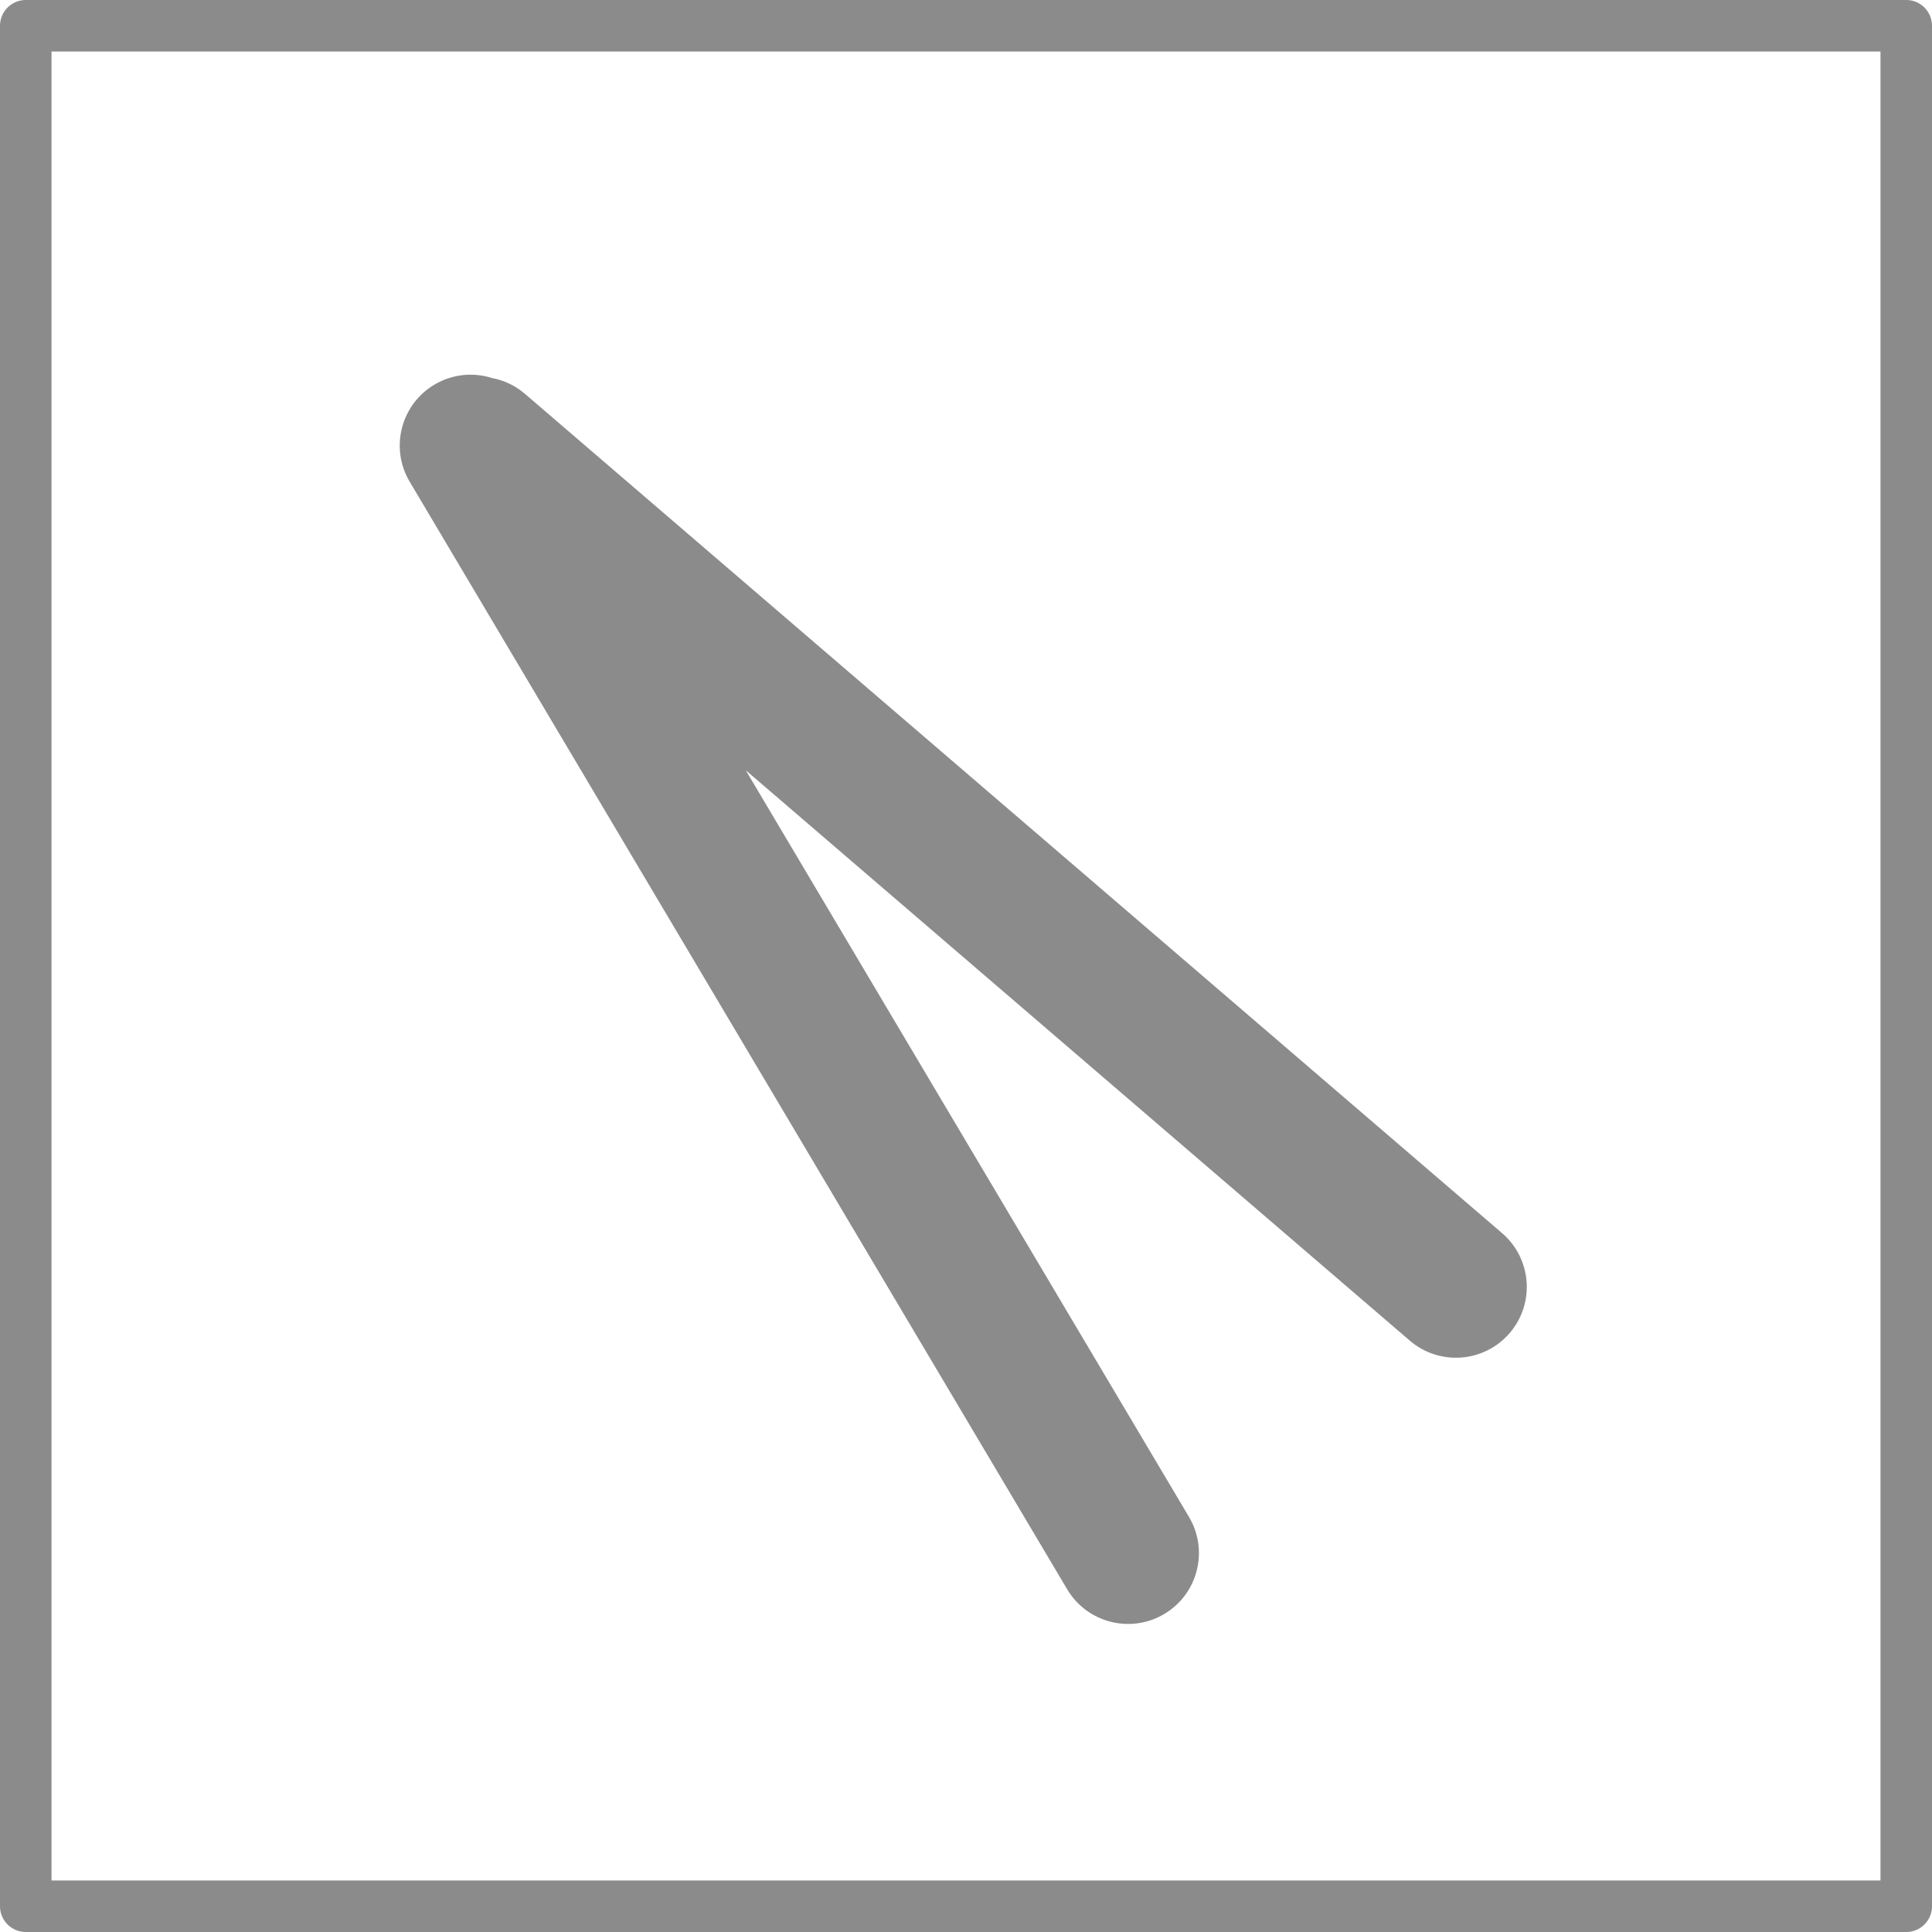
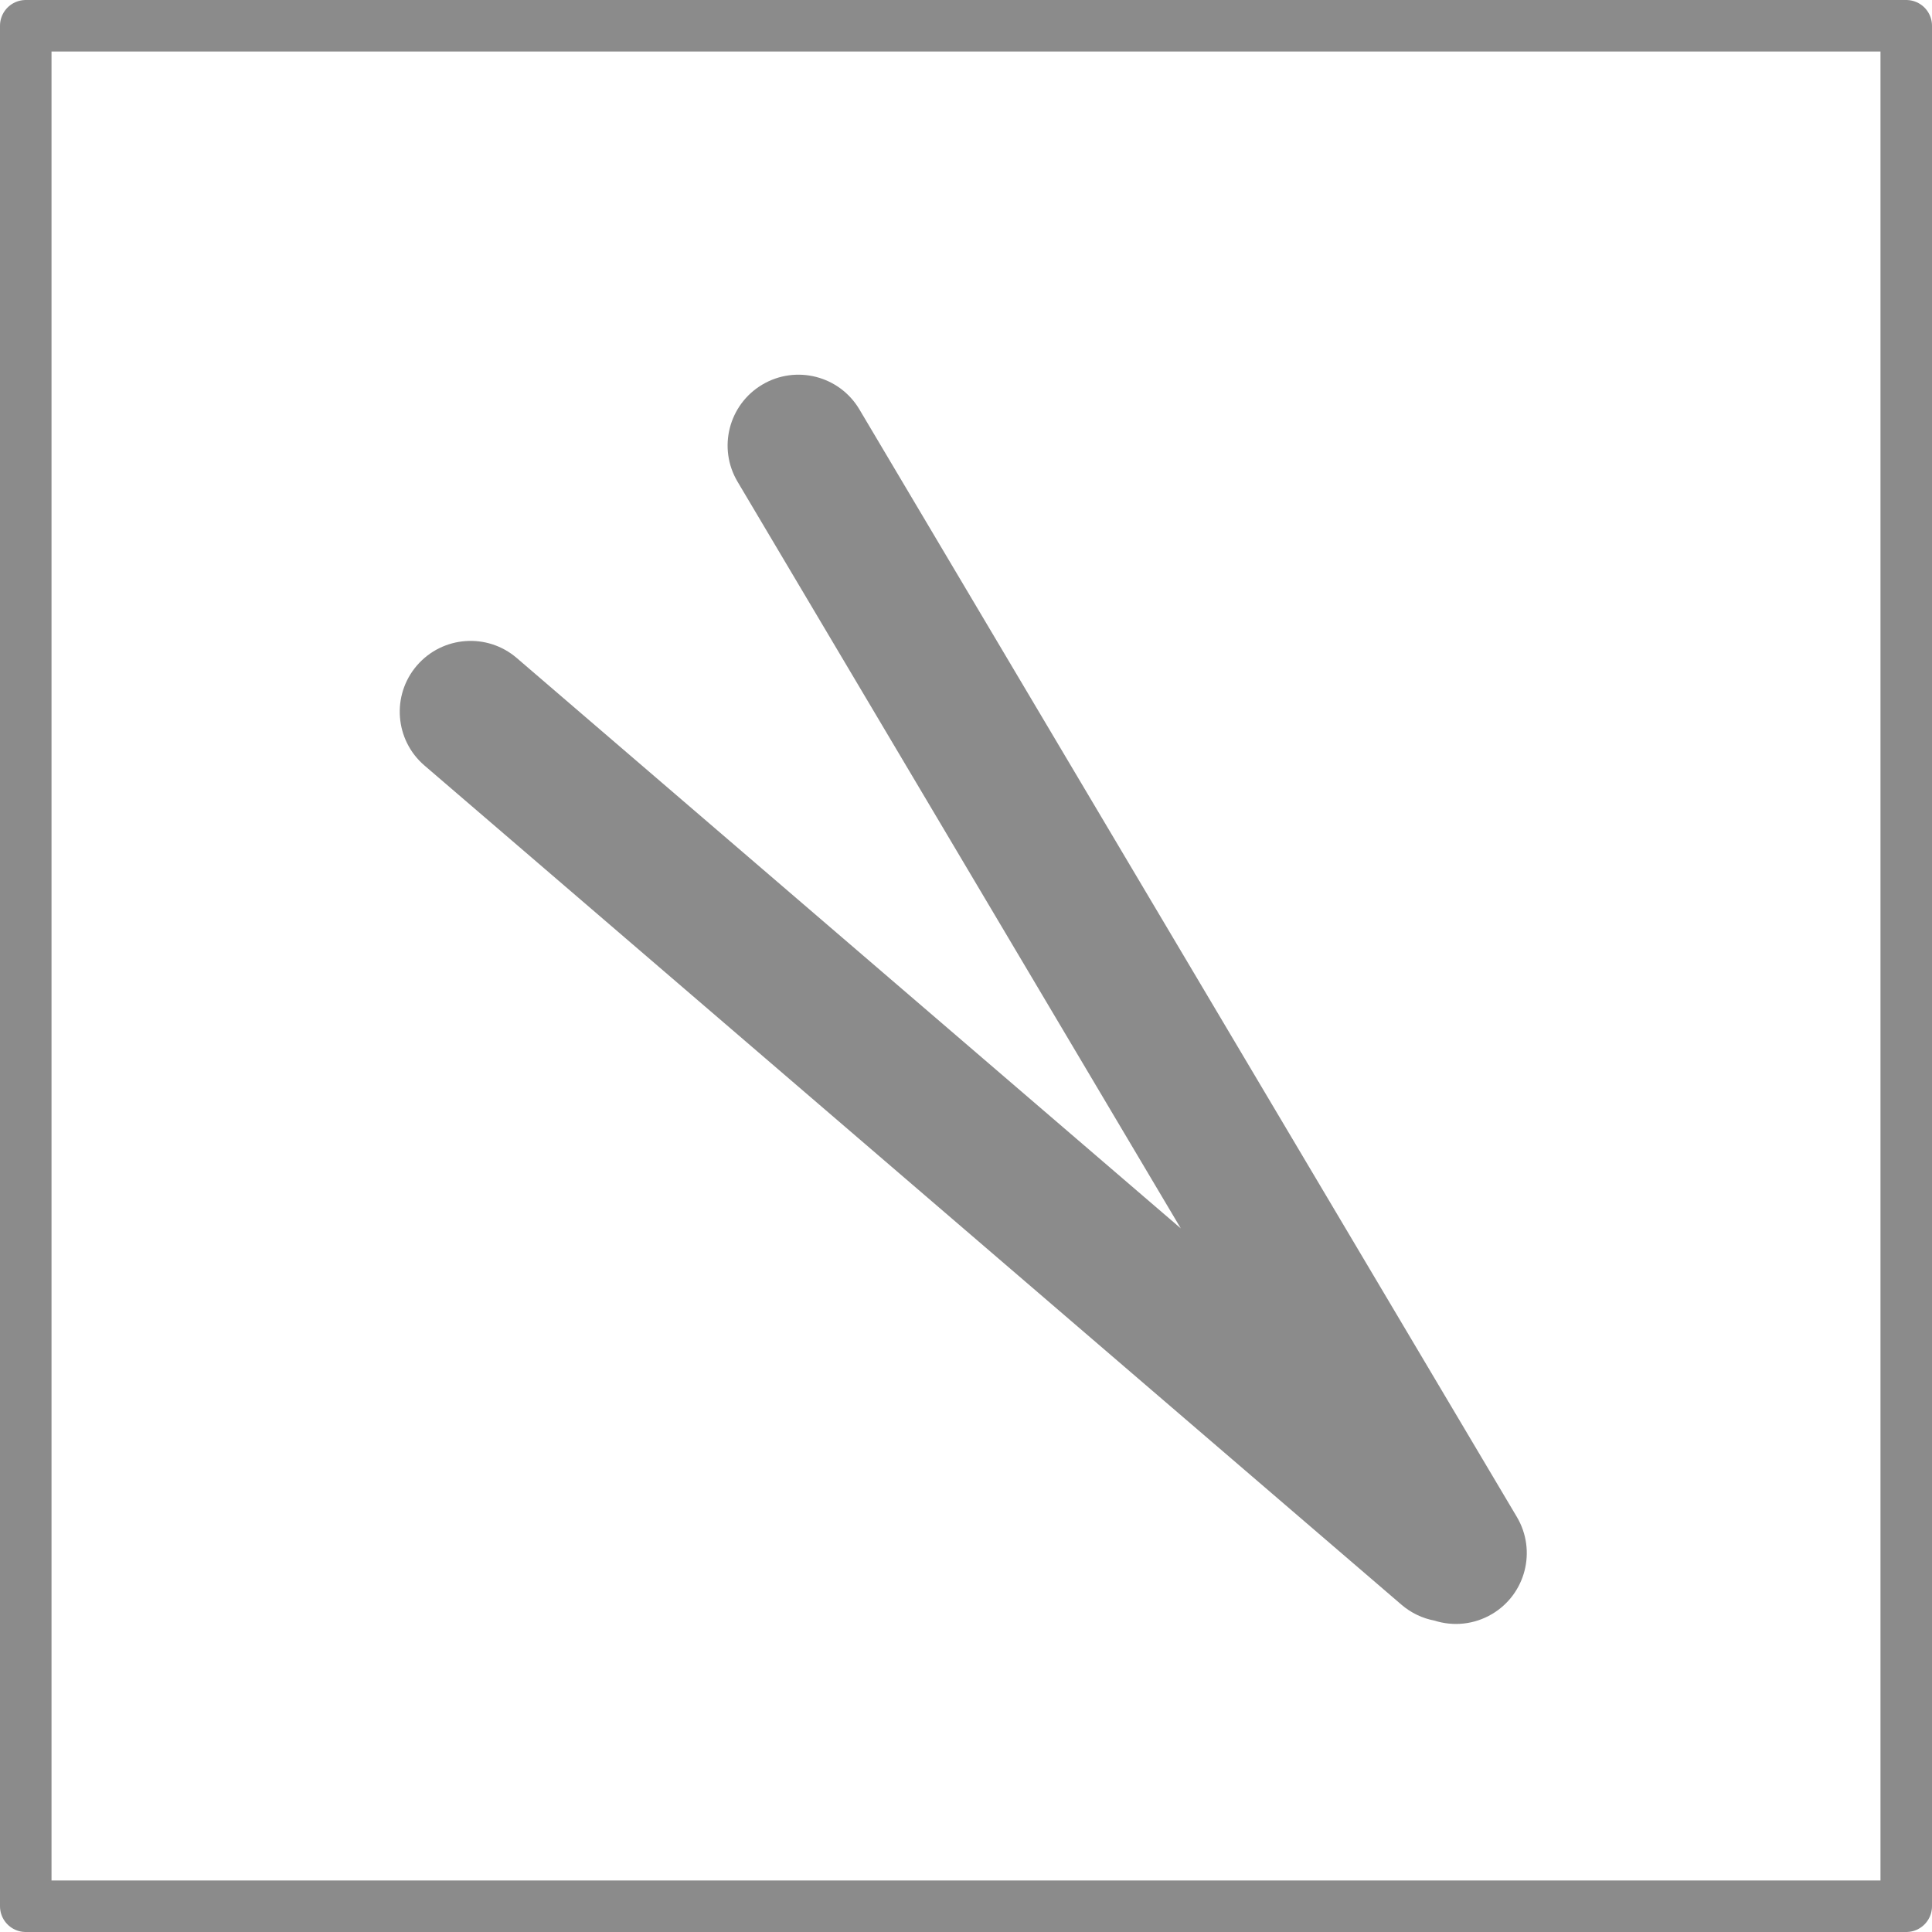
<svg xmlns="http://www.w3.org/2000/svg" width="150" height="150" viewBox="0 0 150 150" fill="none">
  <rect x="2" y="2" width="146" height="146" stroke="#8B8B8B" stroke-width="4" stroke-linecap="round" stroke-linejoin="round" />
-   <path fill-rule="evenodd" clip-rule="evenodd" d="M33.729 29.863C31.117 31.413 30.257 34.788 31.808 37.4L82.854 123.389C84.404 126.001 87.779 126.862 90.391 125.311C93.003 123.761 93.863 120.386 92.313 117.774L57.899 59.802L109.455 104.086C111.759 106.066 115.232 105.802 117.211 103.498C119.19 101.194 118.927 97.721 116.622 95.742L40.764 30.584C40.007 29.933 39.124 29.525 38.209 29.352C36.764 28.892 35.136 29.027 33.729 29.863Z" fill="#8B8B8B" />
+   <path fill-rule="evenodd" clip-rule="evenodd" d="M115.846 125.311C118.458 123.761 119.318 120.386 117.768 117.774L66.722 31.784C65.171 29.172 61.797 28.312 59.184 29.862C56.572 31.413 55.712 34.787 57.263 37.399L91.677 95.372L40.12 51.087C37.816 49.108 34.344 49.372 32.364 51.676C30.385 53.98 30.649 57.453 32.953 59.432L108.811 124.59C109.568 125.24 110.451 125.649 111.367 125.822C112.811 126.282 114.439 126.146 115.846 125.311Z" fill="#8B8B8B" />
</svg>
